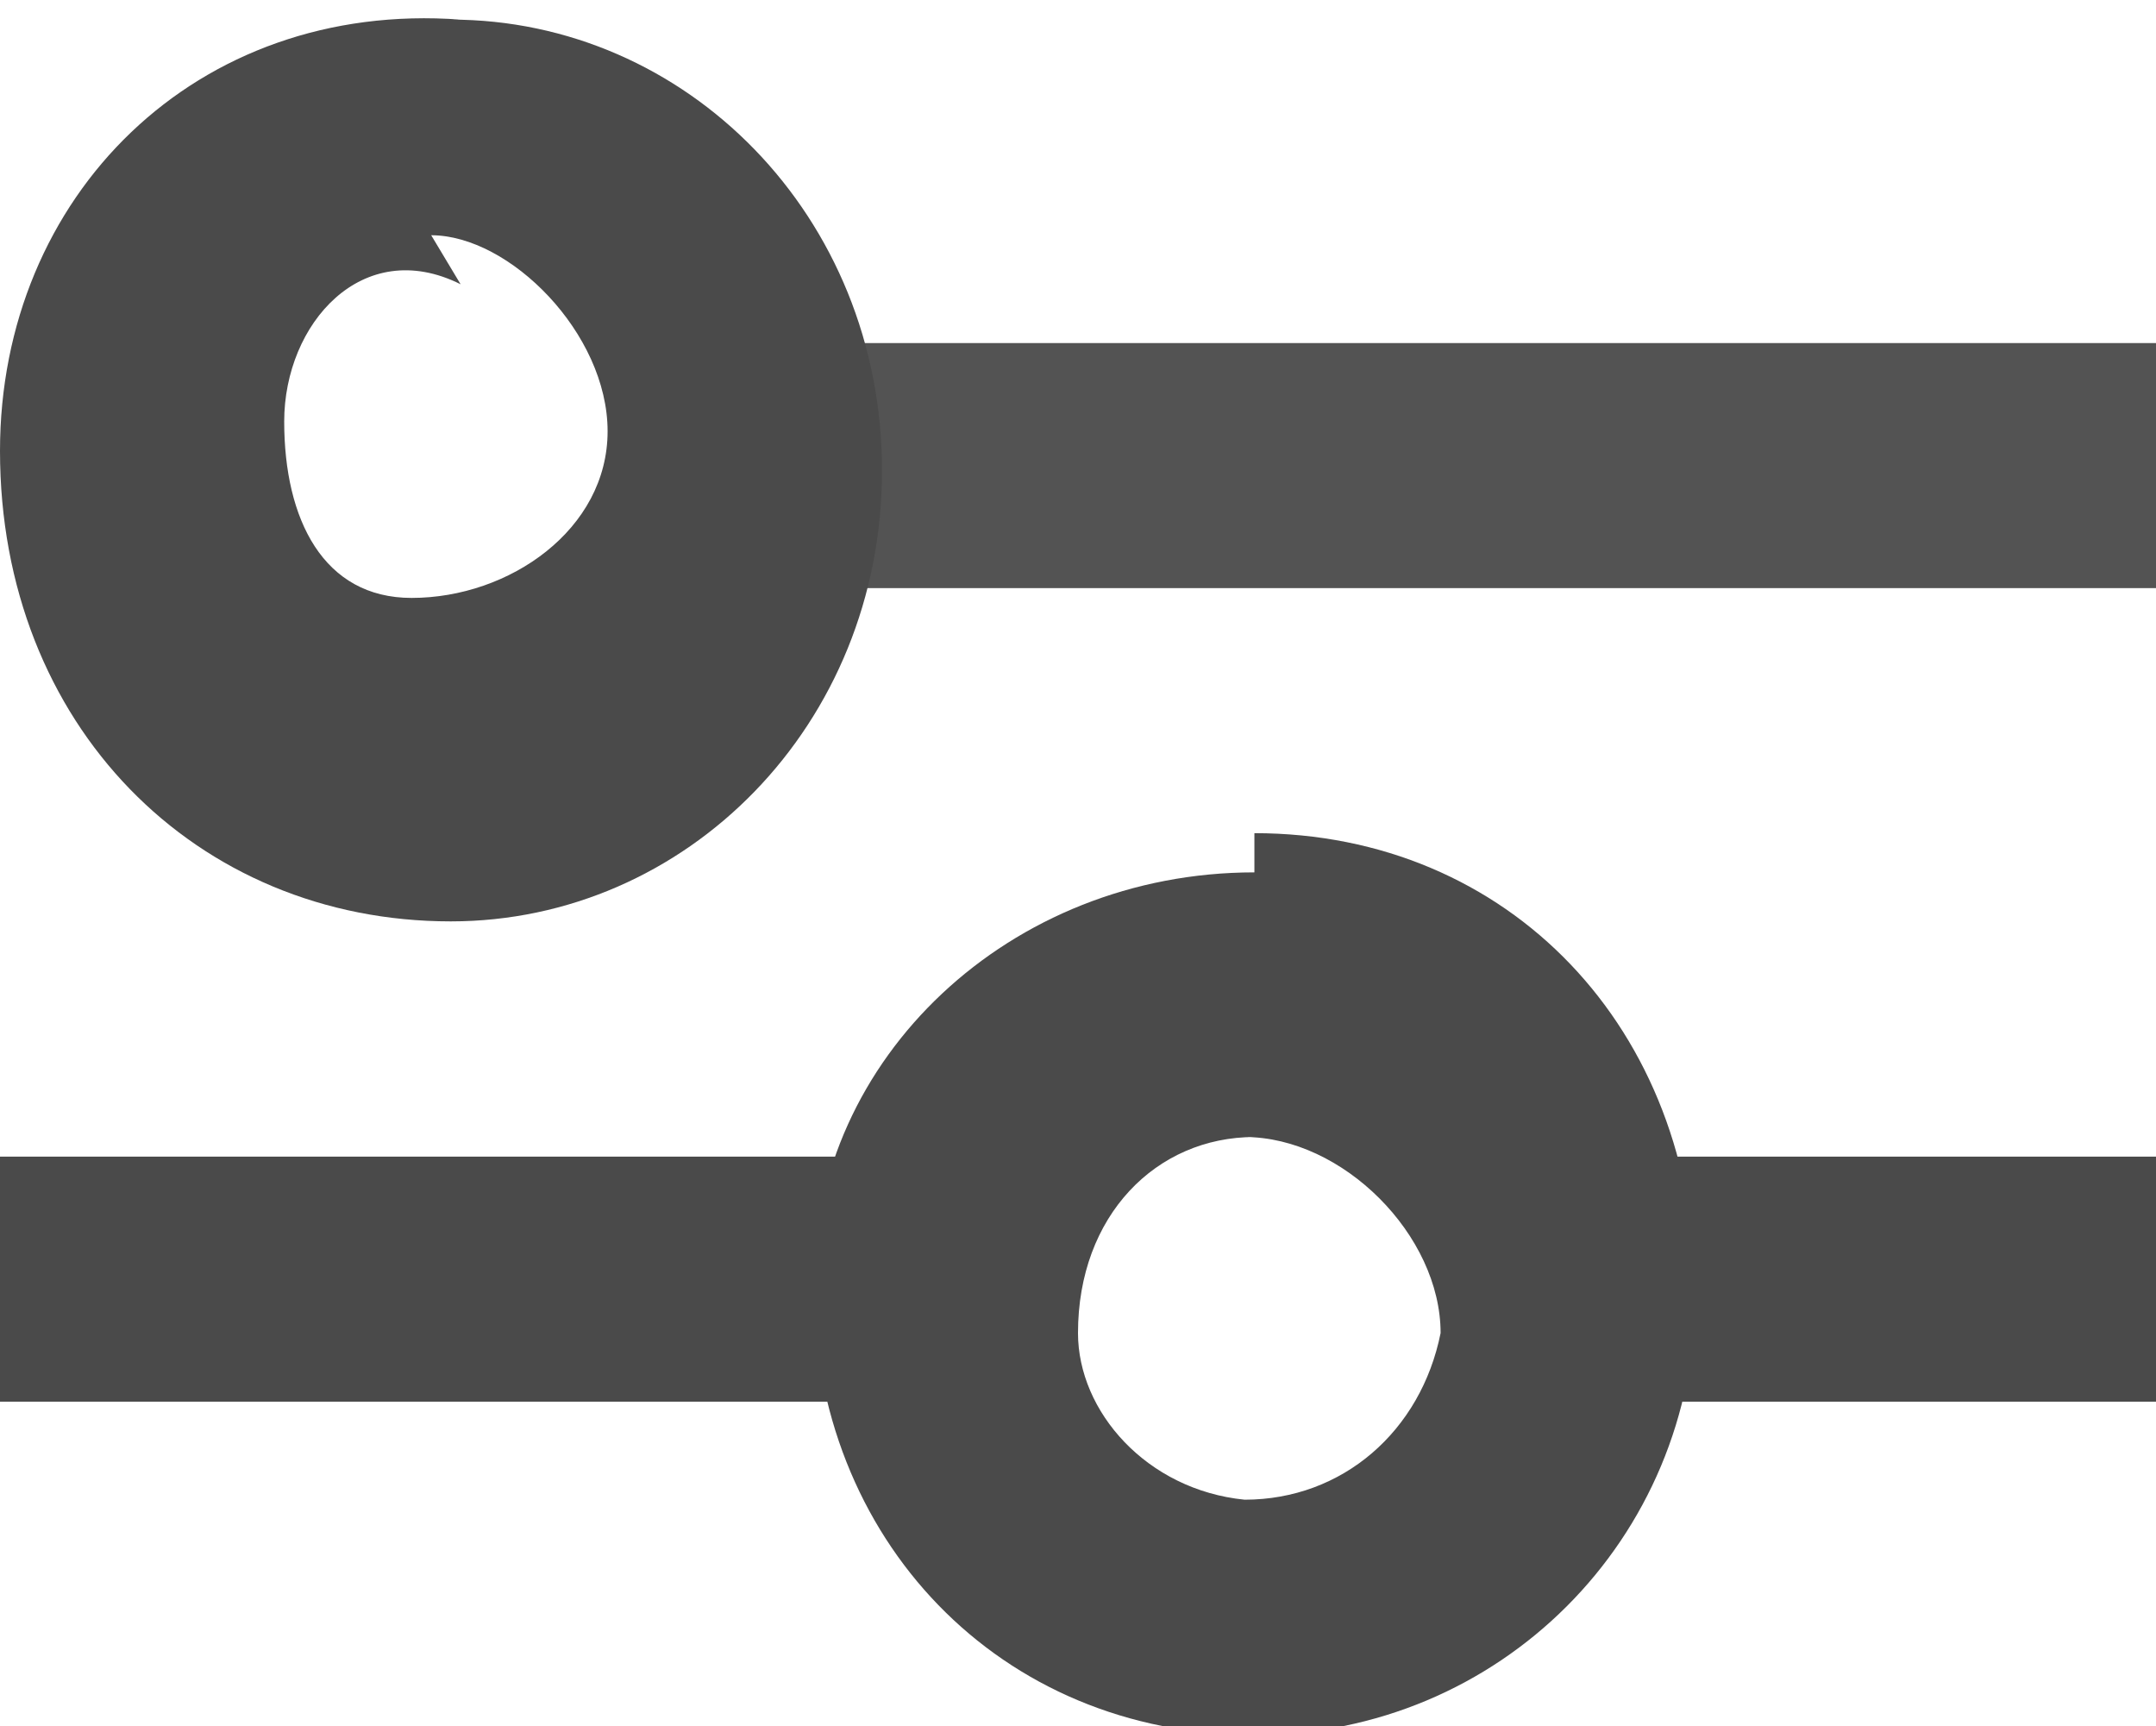
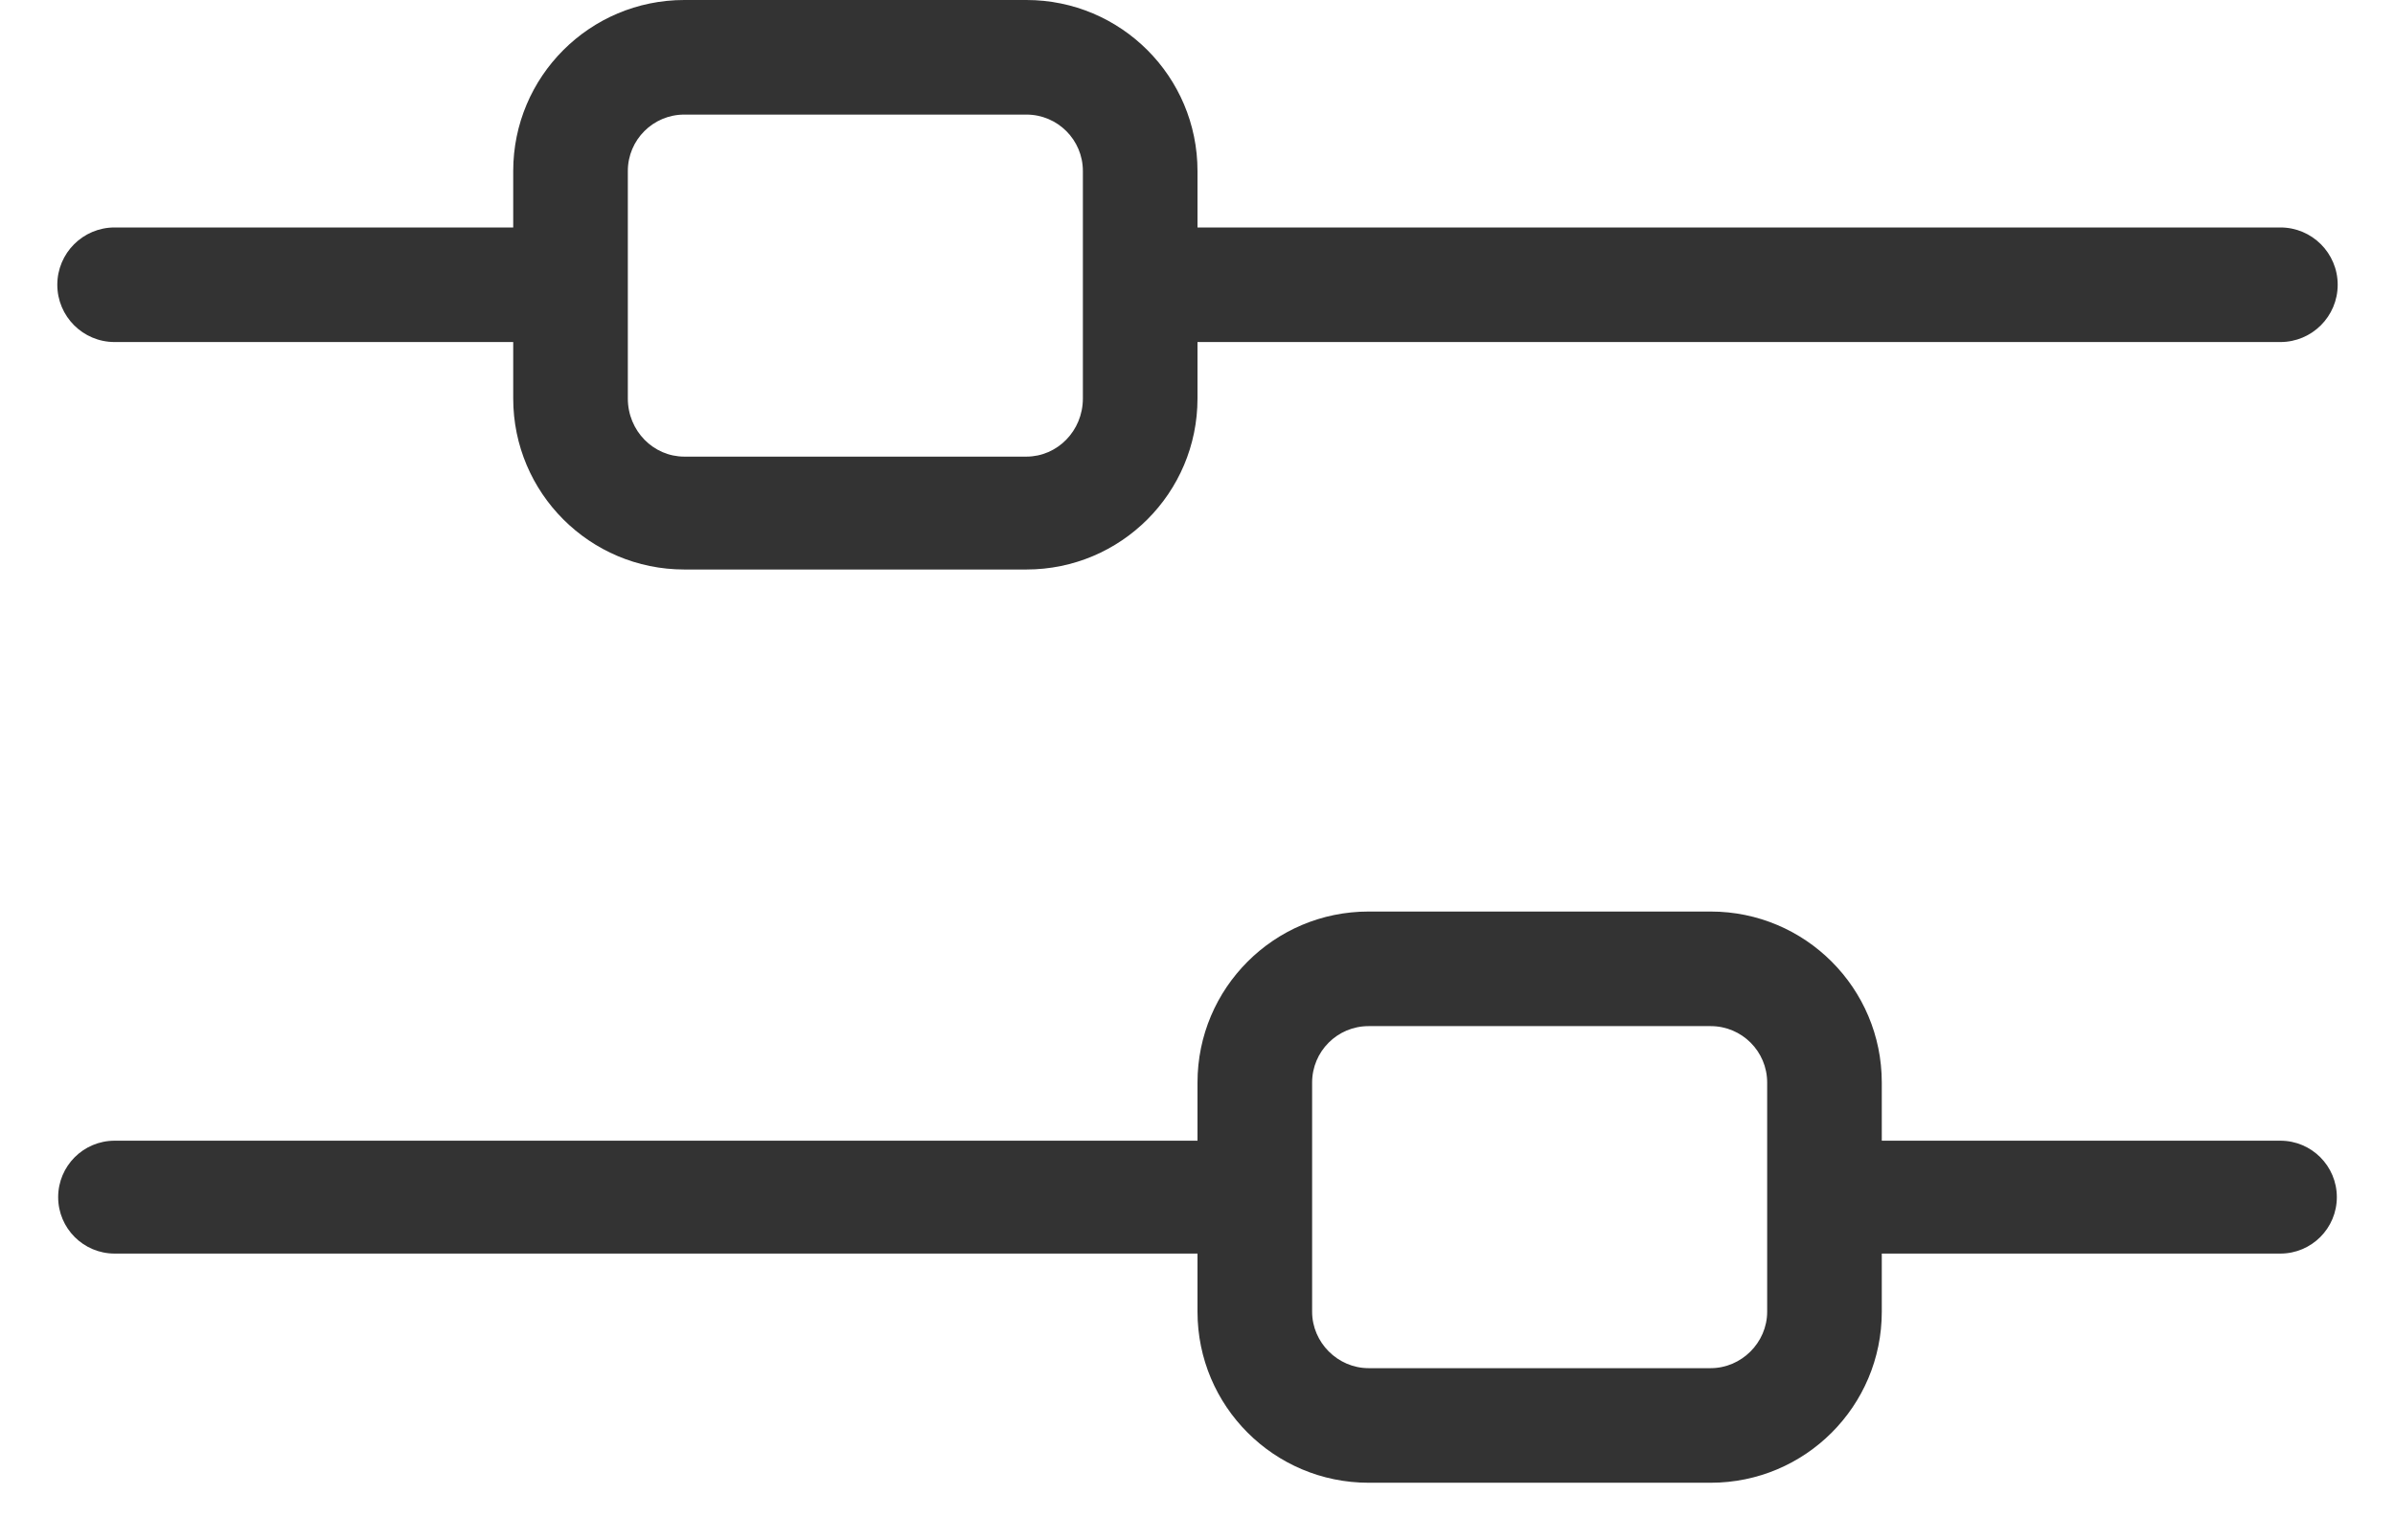
- <svg xmlns="http://www.w3.org/2000/svg" width="22" height="17.6">
-   <g fill="none" fill-rule="evenodd">
-     <path fill="#535353" d="M8.6 3.5H22V6H8.6z" />
-     <path fill="#4a4a4a" d="M4.6.2C7 .2 9 2.2 9 4.8c0 2.6-2 4.6-4.4 4.6C2 9.4 0 7.4 0 4.6 0 2 2 0 4.7.2m0 2.7c-1-.5-1.8.4-1.8 1.4s.4 1.8 1.3 1.8c1 0 2-.7 2-1.7s-1-2-1.8-2" />
-     <path d="M17 14.4v-2.6" />
-     <path fill="#4a4a4a" d="M12.8 8.5c2.6 0 4.5 2 4.5 4.7 0 2.5-2 4.5-4.5 4.5-2.6 0-4.5-2-4.5-4.6 0-2.3 2-4.2 4.5-4.2m0 2.7c-1 0-1.8.8-1.8 2 0 .8.7 1.6 1.7 1.7 1 0 1.8-.7 2-1.7 0-1-1-2-2-2" />
-     <path fill="#4a4a4a" d="M0 11.8h11v2.5H0zm15 0h7v2.5h-7z" />
-   </g>
+ <svg xmlns="http://www.w3.org/2000/svg" width="14" height="9">
+   <path d="M.67 2a.33.33 0 1 1 0-.67h2.66a.33.33 0 0 1 0 .67H.67zm12.66-.67a.33.33 0 0 1 0 .67H6.67a.33.33 0 1 1 0-.67h6.66zm0 5.34a.33.33 0 1 1 0 .66h-2.66a.33.33 0 1 1 0-.66h2.66zM.67 7.33a.33.33 0 1 1 0-.66h6.66a.33.33 0 1 1 0 .66H.67zM4 .67a.33.33 0 0 0-.33.33v1.33c0 .19.15.34.33.34h2c.18 0 .33-.15.33-.34V1A.33.33 0 0 0 6 .67H4zM4 0h2a1 1 0 0 1 1 1v1.33a1 1 0 0 1-1 1H4a1 1 0 0 1-1-1V1a1 1 0 0 1 1-1zm4 6a.33.33 0 0 0-.33.33v1.34c0 .18.15.33.33.33h2c.18 0 .33-.15.33-.33V6.33A.33.33 0 0 0 10 6H8zm0-.67h2a1 1 0 0 1 1 1v1.34a1 1 0 0 1-1 1H8a1 1 0 0 1-1-1V6.33a1 1 0 0 1 1-1z" fill="#333" fill-rule="nonzero" />
</svg>
